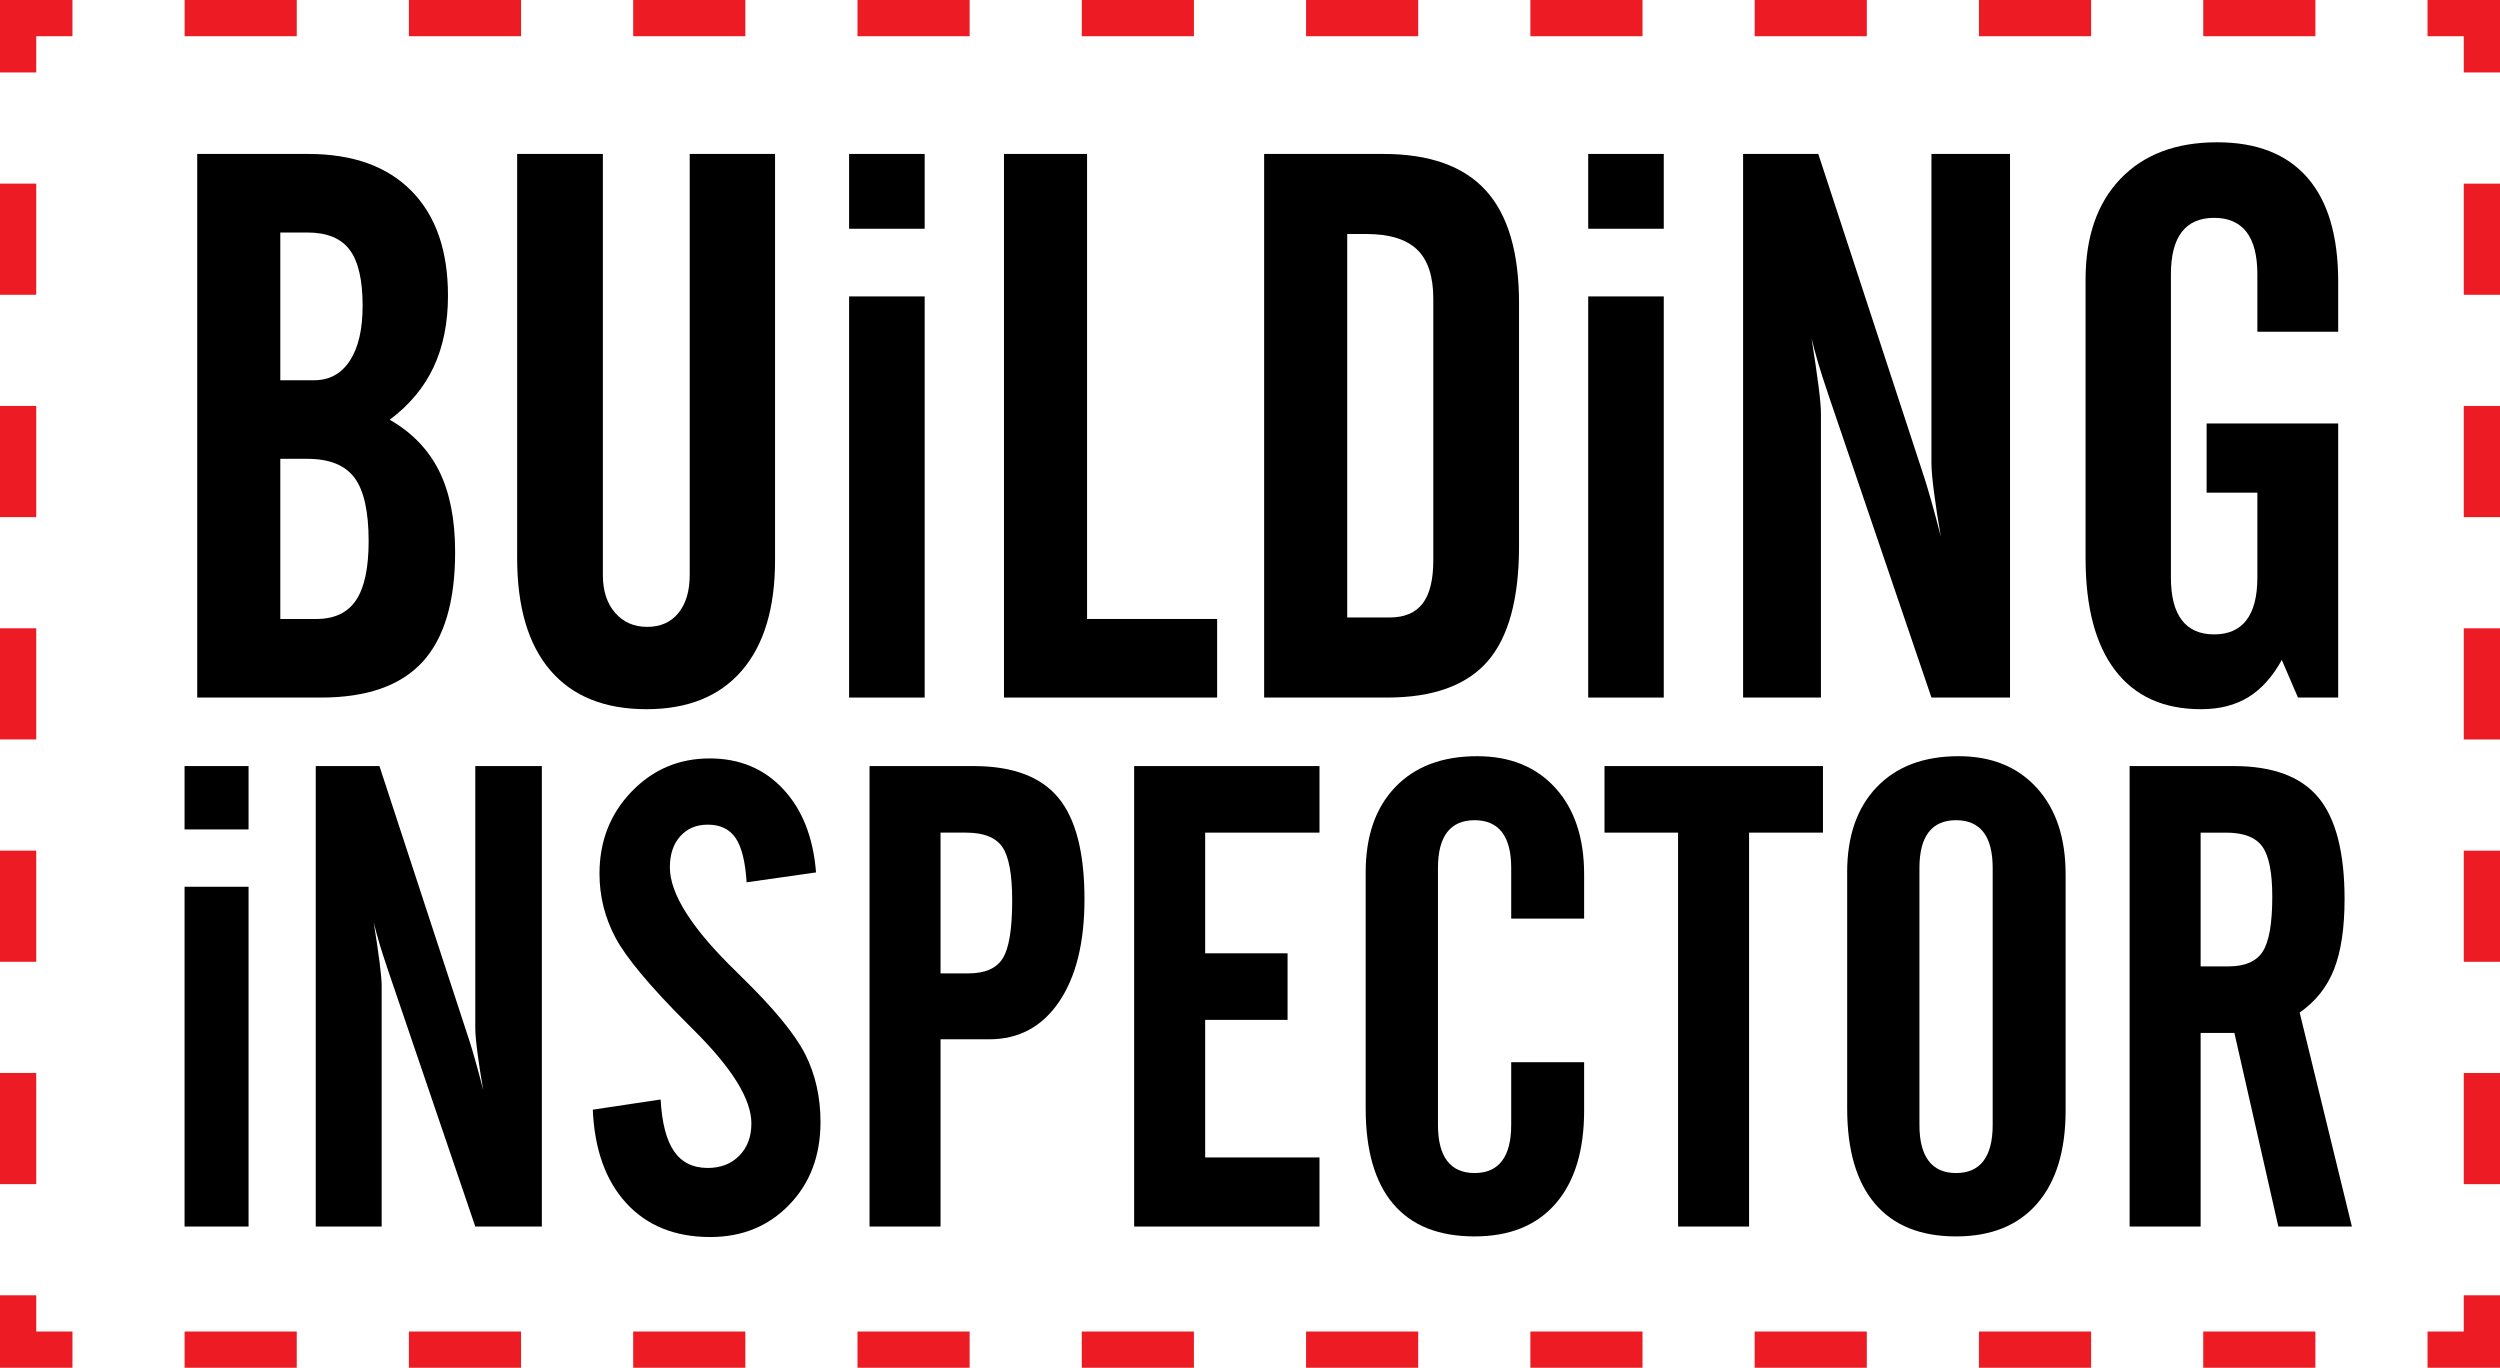
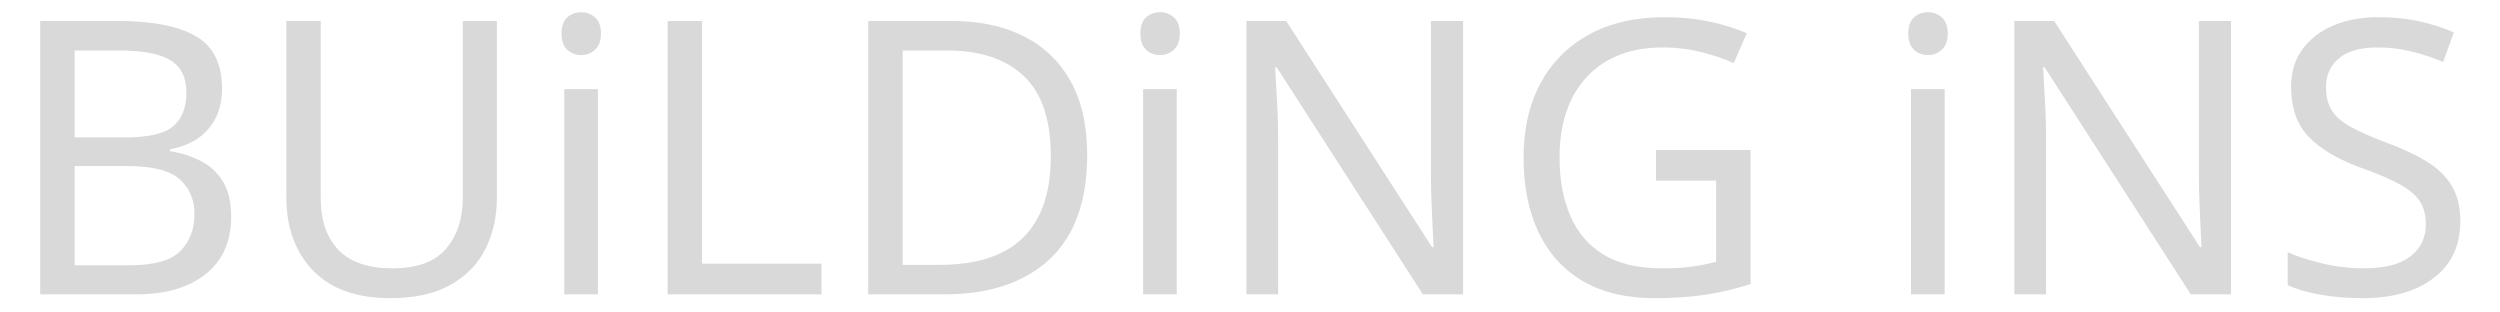
- <svg xmlns="http://www.w3.org/2000/svg" version="1.1" id="Layer_1" x="0px" y="0px" width="276px" height="151px" viewBox="0 0 276 151" enable-background="new 0 0 276 151" xml:space="preserve">
-   <g>
-     <g>
-       <path d="M21.773,77.009V16.995h12.244c4.925,0,8.729,1.363,11.414,4.088c2.684,2.726,4.026,6.579,4.026,11.559    c0,2.988-0.526,5.61-1.577,7.865c-1.052,2.256-2.67,4.199-4.856,5.832c2.462,1.411,4.281,3.299,5.458,5.666    c1.176,2.365,1.764,5.347,1.764,8.944c0,5.479-1.204,9.525-3.611,12.14c-2.407,2.614-6.143,3.922-11.206,3.922H21.773z     M30.945,41.98h3.735c1.688,0,3.002-0.719,3.943-2.158c0.94-1.438,1.411-3.458,1.411-6.06c0-2.85-0.477-4.911-1.432-6.184    c-0.954-1.272-2.511-1.909-4.669-1.909h-2.988V41.98z M30.945,68.335h3.984c1.992,0,3.451-0.691,4.379-2.075    c0.926-1.383,1.39-3.555,1.39-6.516c0-3.265-0.519-5.596-1.556-6.993c-1.038-1.397-2.774-2.096-5.209-2.096h-2.988V68.335z" />
-       <path d="M57.093,16.995h9.463v46.484c0,1.743,0.449,3.134,1.349,4.171c0.899,1.038,2.082,1.557,3.549,1.557    c1.466,0,2.615-0.512,3.445-1.536c0.83-1.023,1.245-2.421,1.245-4.192V16.995h9.421V61.86c0,5.285-1.225,9.346-3.673,12.181    c-2.449,2.837-5.956,4.254-10.521,4.254c-4.621,0-8.155-1.425-10.604-4.275c-2.448-2.85-3.673-6.986-3.673-12.41V16.995z" />
-       <path d="M93.741,25.254v-8.259h8.342v8.259H93.741z M93.741,77.009V32.725h8.342v44.285H93.741z" />
-       <path d="M110.84,77.009V16.995h9.172v51.34h14.36v8.674H110.84z" />
-       <path d="M139.561,77.009V16.995h13.157c5.091,0,8.861,1.342,11.31,4.026c2.449,2.684,3.673,6.834,3.673,12.451v26.812    c0,5.838-1.162,10.085-3.486,12.742s-6.018,3.984-11.081,3.984H139.561z M148.733,68.169h4.69c1.632,0,2.843-0.512,3.631-1.536    c0.789-1.023,1.183-2.615,1.183-4.773V32.974c0-2.462-0.595-4.268-1.784-5.417c-1.189-1.147-3.058-1.722-5.603-1.722h-2.117    V68.169z" />
-       <path d="M175.338,25.254v-8.259h8.342v8.259H175.338z M175.338,77.009V32.725h8.342v44.285H175.338z" />
-       <path d="M192.438,77.009V16.995h8.301l11.745,35.859c0.221,0.692,0.491,1.605,0.81,2.739c0.317,1.135,0.643,2.352,0.975,3.652    c-0.305-1.743-0.554-3.354-0.746-4.835c-0.194-1.48-0.291-2.566-0.291-3.258V16.995h8.674v60.015h-8.674l-11.289-33.162    c-0.056-0.138-0.125-0.346-0.207-0.623c-0.775-2.269-1.356-4.233-1.744-5.894c0.332,2.103,0.588,3.854,0.769,5.25    c0.18,1.398,0.27,2.415,0.27,3.051v31.377H192.438z" />
-       <path d="M230.247,61.611V30.857c0-4.731,1.287-8.439,3.859-11.123c2.574-2.684,6.129-4.026,10.667-4.026    c4.371,0,7.691,1.301,9.961,3.901c2.269,2.601,3.403,6.433,3.403,11.497v5.52h-8.924v-6.35c0-2.075-0.401-3.632-1.203-4.669    c-0.803-1.038-1.992-1.557-3.569-1.557s-2.768,0.519-3.569,1.557c-0.803,1.037-1.203,2.594-1.203,4.669V63.77    c0,2.075,0.4,3.639,1.203,4.69c0.802,1.052,1.992,1.577,3.569,1.577s2.767-0.525,3.569-1.577c0.802-1.051,1.203-2.615,1.203-4.69    v-9.38h-5.603v-7.637h14.526v30.256h-4.441l-1.784-4.15c-1.024,1.854-2.256,3.224-3.694,4.109s-3.182,1.328-5.229,1.328    c-4.124,0-7.278-1.425-9.463-4.275C231.34,71.171,230.247,67.035,230.247,61.611z" />
-       <path d="M20.375,91.57v-6.996h7.066v6.996H20.375z M20.375,135.41V97.898h7.066v37.512H20.375z" />
-       <path d="M34.859,135.41V84.574h7.031l9.949,30.375c0.188,0.586,0.416,1.359,0.686,2.32c0.269,0.961,0.545,1.992,0.826,3.094    c-0.258-1.477-0.469-2.842-0.633-4.096c-0.164-1.254-0.246-2.174-0.246-2.76V84.574h7.348v50.836h-7.348l-9.562-28.09    c-0.047-0.117-0.105-0.293-0.176-0.527c-0.656-1.922-1.148-3.586-1.477-4.992c0.281,1.781,0.498,3.264,0.65,4.447    c0.152,1.184,0.229,2.045,0.229,2.584v26.578H34.859z" />
-       <path d="M65.445,122.508l7.488-1.125c0.141,2.578,0.633,4.482,1.477,5.713s2.086,1.846,3.727,1.846    c1.429,0,2.589-0.451,3.48-1.354c0.891-0.902,1.336-2.092,1.336-3.568c0-2.648-2.109-6.07-6.328-10.266    c-0.329-0.328-0.575-0.574-0.738-0.738c-4.125-4.125-6.773-7.295-7.945-9.51c-1.172-2.215-1.758-4.564-1.758-7.049    c0-3.586,1.178-6.604,3.533-9.053s5.232-3.674,8.631-3.674c3.305,0,6.012,1.131,8.121,3.393s3.316,5.326,3.621,9.193l-7.664,1.09    c-0.141-2.273-0.545-3.902-1.213-4.887s-1.693-1.477-3.076-1.477c-1.266,0-2.28,0.428-3.041,1.283    c-0.762,0.855-1.143,1.998-1.143,3.428c0,2.953,2.461,6.809,7.383,11.566c0.188,0.188,0.339,0.34,0.457,0.457    c3.609,3.516,5.977,6.387,7.102,8.613s1.688,4.723,1.688,7.488c0,3.703-1.148,6.744-3.445,9.123    c-2.297,2.379-5.203,3.568-8.719,3.568c-3.891,0-6.979-1.242-9.264-3.727S65.633,126.914,65.445,122.508z" />
-       <path d="M95.996,135.41V84.574h11.496c4.289,0,7.4,1.16,9.334,3.48s2.9,6.059,2.9,11.215c0,4.805-0.938,8.584-2.812,11.338    c-1.875,2.754-4.442,4.131-7.699,4.131h-5.379v20.672H95.996z M103.836,107.461h3.094c1.828,0,3.088-0.557,3.779-1.67    c0.691-1.113,1.037-3.24,1.037-6.381c0-2.883-0.364-4.852-1.09-5.906c-0.727-1.055-2.062-1.582-4.008-1.582h-2.812V107.461z" />
-       <path d="M125.211,135.41V84.574h20.461v7.348h-12.621v13.324h9.096v7.348h-9.096v15.188h12.621v7.629H125.211z" />
-       <path d="M150.77,122.367V96.316c0-4.008,1.09-7.148,3.27-9.422s5.191-3.41,9.035-3.41c3.633,0,6.51,1.166,8.631,3.498    s3.182,5.514,3.182,9.545v4.887h-8.051v-5.59c0-1.758-0.34-3.076-1.02-3.955s-1.688-1.318-3.023-1.318s-2.344,0.439-3.023,1.318    s-1.02,2.197-1.02,3.955v28.371c0,1.758,0.34,3.082,1.02,3.973s1.688,1.336,3.023,1.336s2.344-0.445,3.023-1.336    s1.02-2.215,1.02-3.973v-6.926h8.051v5.309c0,4.453-1.049,7.887-3.146,10.301s-5.08,3.621-8.947,3.621    c-3.961,0-6.955-1.195-8.982-3.586S150.77,127.008,150.77,122.367z" />
-       <path d="M177.137,91.922v-7.348h24.117v7.348h-8.156v43.488h-7.84V91.922H177.137z" />
-       <path d="M203.926,96.316c0-4.008,1.09-7.148,3.27-9.422s5.191-3.41,9.035-3.41c3.633,0,6.51,1.166,8.631,3.498    s3.182,5.514,3.182,9.545v26.051c0,4.453-1.049,7.887-3.146,10.301s-5.08,3.621-8.947,3.621c-3.914,0-6.896-1.201-8.947-3.604    s-3.076-5.912-3.076-10.529V96.316z M219.992,124.195V95.824c0-1.758-0.34-3.076-1.02-3.955s-1.688-1.318-3.023-1.318    s-2.344,0.439-3.023,1.318s-1.02,2.197-1.02,3.955v28.371c0,1.758,0.34,3.082,1.02,3.973s1.688,1.336,3.023,1.336    s2.344-0.445,3.023-1.336S219.992,125.953,219.992,124.195z" />
-       <path d="M242.949,114.035v21.375h-7.84V84.574h11.496c4.312,0,7.43,1.16,9.352,3.48s2.883,6.059,2.883,11.215    c0,3.188-0.387,5.766-1.16,7.734s-2.039,3.562-3.797,4.781l5.766,23.625h-8.121l-4.852-21.375H242.949z M242.949,91.922v14.766    h3.094c1.805,0,3.059-0.545,3.762-1.635s1.055-3.111,1.055-6.064c0-2.672-0.369-4.518-1.107-5.537s-2.068-1.529-3.99-1.529    H242.949z" />
-     </g>
-     <g>
-       <g>
-         <polyline fill="none" stroke="#ED1C24" stroke-width="4" stroke-miterlimit="10" points="274,143 274,149 268,149    " />
-         <line fill="none" stroke="#ED1C24" stroke-width="4" stroke-miterlimit="10" stroke-dasharray="12.381,12.381" x1="255.619" y1="149" x2="14.19" y2="149" />
-         <polyline fill="none" stroke="#ED1C24" stroke-width="4" stroke-miterlimit="10" points="8,149 2,149 2,143    " />
-         <line fill="none" stroke="#ED1C24" stroke-width="4" stroke-miterlimit="10" stroke-dasharray="12.273,12.273" x1="2" y1="130.728" x2="2" y2="14.136" />
-         <polyline fill="none" stroke="#ED1C24" stroke-width="4" stroke-miterlimit="10" points="2,8 2,2 8,2    " />
-         <line fill="none" stroke="#ED1C24" stroke-width="4" stroke-miterlimit="10" stroke-dasharray="12.381,12.381" x1="20.381" y1="2" x2="261.81" y2="2" />
-         <polyline fill="none" stroke="#ED1C24" stroke-width="4" stroke-miterlimit="10" points="268,2 274,2 274,8    " />
-         <line fill="none" stroke="#ED1C24" stroke-width="4" stroke-miterlimit="10" stroke-dasharray="12.273,12.273" x1="274" y1="20.273" x2="274" y2="136.863" />
-       </g>
-     </g>
-   </g>
+ <svg xmlns="http://www.w3.org/2000/svg" version="1.1" id="Layer_1" x="0px" y="0px" viewBox="0 0 470.2 58.6" enable-background="new 0 0 470.2 58.6" xml:space="preserve">
+   <rect x="0.6" y="4.5" fill="none" width="469.6" height="54.8" />
+   <text transform="matrix(1 0 0 1 0.5717 55.3577)" fill="#D9D9D9" font-family="'AlternateGothicNo2BT-Regular'" font-size="72">BUiLDiNG iNSPECTOR</text>
</svg>
